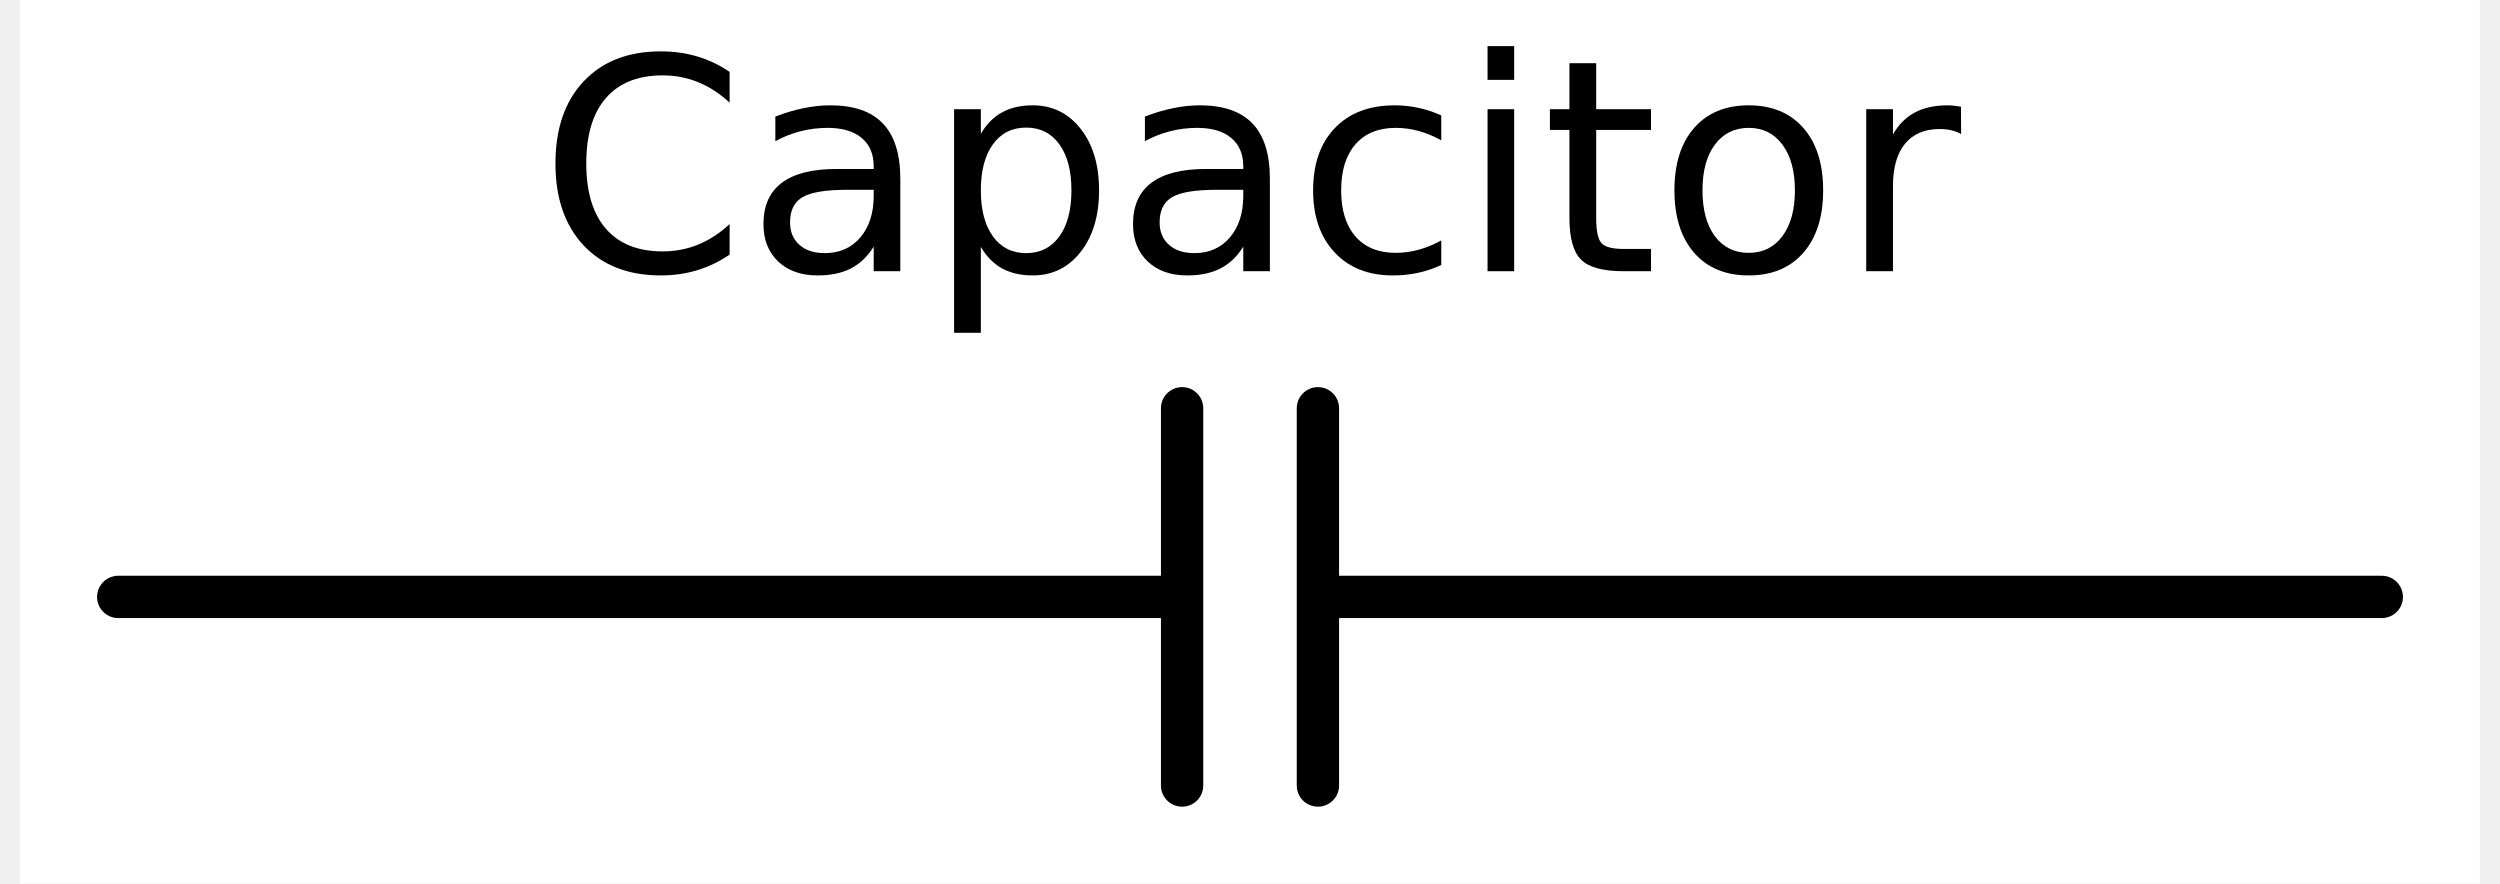
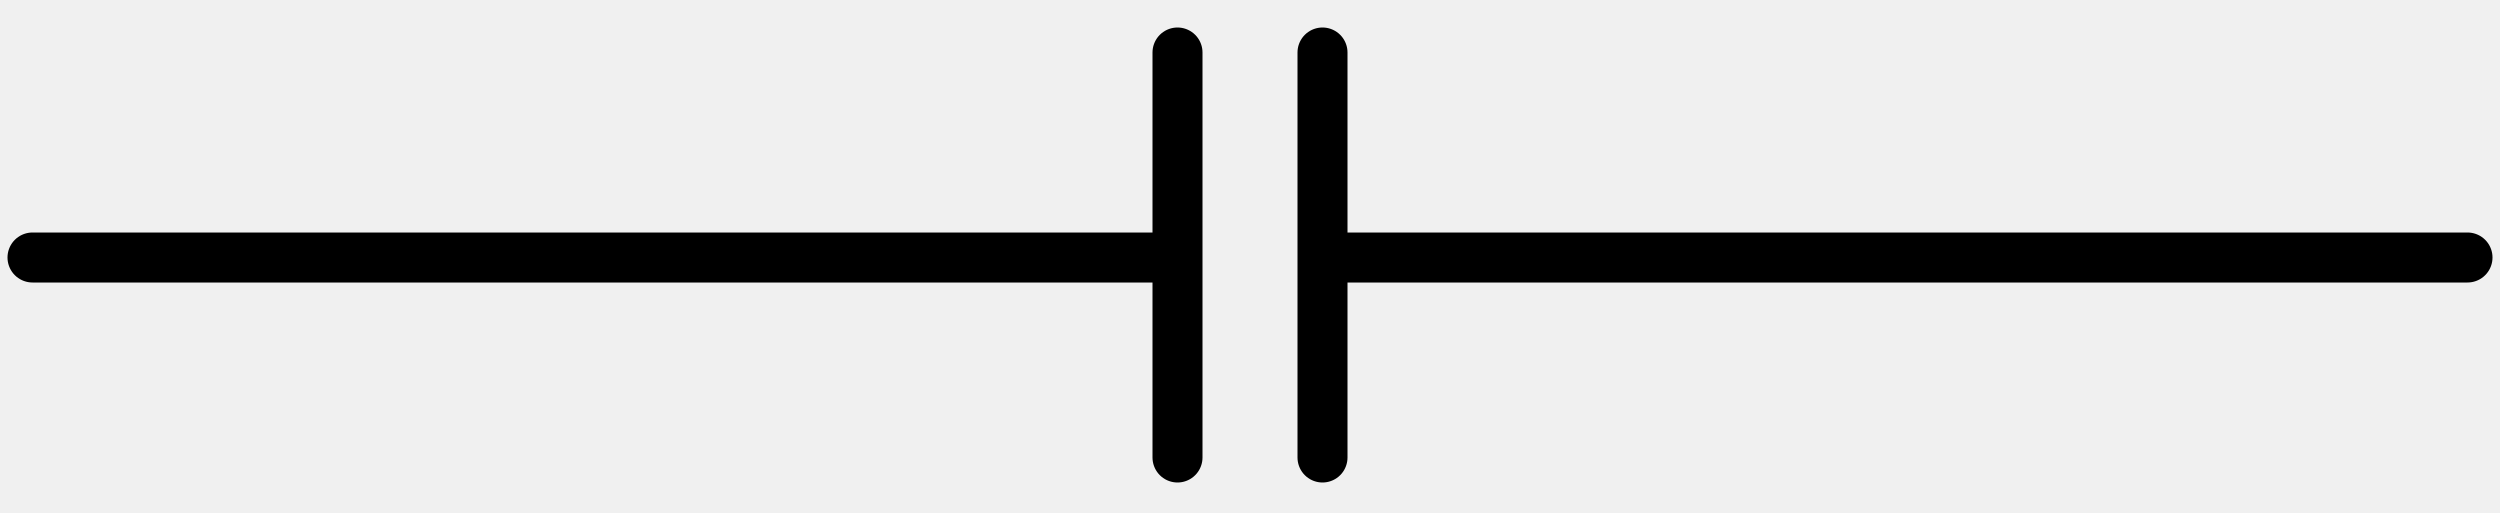
- <svg xmlns="http://www.w3.org/2000/svg" xmlns:xlink="http://www.w3.org/1999/xlink" width="116" height="41" viewBox="0 0 116.247 41.76" version="1.1">
+ <svg xmlns="http://www.w3.org/2000/svg" id="Layer_1" version="1.1" viewBox="0 0 100 20.5" width="100" height="20.5">
  <defs>
-     <style type="text/css">*{stroke-linejoin: round; stroke-linecap: butt}</style>
+     <style>
+       .st0 { fill: none; stroke: #000; stroke-linecap: round; stroke-linejoin: round; stroke-width: 2px; }
+     </style>
  </defs>
-   <g id="figure_1">
-     <g id="patch_1">
-       <path d="M 0 41.76  L 116.247 41.76  L 116.247 0  L 0 0  z " style="fill: #ffffff" />
-     </g>
-     <g id="axes_1">
-       <g id="line2d_1">
-         <path d="M 4.636 28.21  L 54.914 28.21  M 54.914 19.295  L 54.914 37.124  M 61.333 19.295  L 61.333 37.124  M 61.333 28.21  L 111.611 28.21  " clip-path="url(#paa43807203)" style="fill: none; stroke: #000000; stroke-width: 2; stroke-linecap: round" />
-       </g>
-       <g id="text_1">
-         <g transform="translate(24.51342 12.81777) scale(0.14 -0.14)">
-           <defs>
-             <path id="DejaVuSans-43" d="M 4122 4306  L 4122 3641  Q 3803 3938 3442 4084  Q 3081 4231 2675 4231  Q 1875 4231 1450 3742  Q 1025 3253 1025 2328  Q 1025 1406 1450 917  Q 1875 428 2675 428  Q 3081 428 3442 575  Q 3803 722 4122 1019  L 4122 359  Q 3791 134 3420 21  Q 3050 -91 2638 -91  Q 1578 -91 968 557  Q 359 1206 359 2328  Q 359 3453 968 4101  Q 1578 4750 2638 4750  Q 3056 4750 3426 4639  Q 3797 4528 4122 4306  z " transform="scale(0.015625)" />
-             <path id="DejaVuSans-61" d="M 2194 1759  Q 1497 1759 1228 1600  Q 959 1441 959 1056  Q 959 750 1161 570  Q 1363 391 1709 391  Q 2188 391 2477 730  Q 2766 1069 2766 1631  L 2766 1759  L 2194 1759  z M 3341 1997  L 3341 0  L 2766 0  L 2766 531  Q 2569 213 2275 61  Q 1981 -91 1556 -91  Q 1019 -91 701 211  Q 384 513 384 1019  Q 384 1609 779 1909  Q 1175 2209 1959 2209  L 2766 2209  L 2766 2266  Q 2766 2663 2505 2880  Q 2244 3097 1772 3097  Q 1472 3097 1187 3025  Q 903 2953 641 2809  L 641 3341  Q 956 3463 1253 3523  Q 1550 3584 1831 3584  Q 2591 3584 2966 3190  Q 3341 2797 3341 1997  z " transform="scale(0.015625)" />
-             <path id="DejaVuSans-70" d="M 1159 525  L 1159 -1331  L 581 -1331  L 581 3500  L 1159 3500  L 1159 2969  Q 1341 3281 1617 3432  Q 1894 3584 2278 3584  Q 2916 3584 3314 3078  Q 3713 2572 3713 1747  Q 3713 922 3314 415  Q 2916 -91 2278 -91  Q 1894 -91 1617 61  Q 1341 213 1159 525  z M 3116 1747  Q 3116 2381 2855 2742  Q 2594 3103 2138 3103  Q 1681 3103 1420 2742  Q 1159 2381 1159 1747  Q 1159 1113 1420 752  Q 1681 391 2138 391  Q 2594 391 2855 752  Q 3116 1113 3116 1747  z " transform="scale(0.015625)" />
-             <path id="DejaVuSans-63" d="M 3122 3366  L 3122 2828  Q 2878 2963 2633 3030  Q 2388 3097 2138 3097  Q 1578 3097 1268 2742  Q 959 2388 959 1747  Q 959 1106 1268 751  Q 1578 397 2138 397  Q 2388 397 2633 464  Q 2878 531 3122 666  L 3122 134  Q 2881 22 2623 -34  Q 2366 -91 2075 -91  Q 1284 -91 818 406  Q 353 903 353 1747  Q 353 2603 823 3093  Q 1294 3584 2113 3584  Q 2378 3584 2631 3529  Q 2884 3475 3122 3366  z " transform="scale(0.015625)" />
-             <path id="DejaVuSans-69" d="M 603 3500  L 1178 3500  L 1178 0  L 603 0  L 603 3500  z M 603 4863  L 1178 4863  L 1178 4134  L 603 4134  L 603 4863  z " transform="scale(0.015625)" />
-             <path id="DejaVuSans-74" d="M 1172 4494  L 1172 3500  L 2356 3500  L 2356 3053  L 1172 3053  L 1172 1153  Q 1172 725 1289 603  Q 1406 481 1766 481  L 2356 481  L 2356 0  L 1766 0  Q 1100 0 847 248  Q 594 497 594 1153  L 594 3053  L 172 3053  L 172 3500  L 594 3500  L 594 4494  L 1172 4494  z " transform="scale(0.015625)" />
-             <path id="DejaVuSans-6f" d="M 1959 3097  Q 1497 3097 1228 2736  Q 959 2375 959 1747  Q 959 1119 1226 758  Q 1494 397 1959 397  Q 2419 397 2687 759  Q 2956 1122 2956 1747  Q 2956 2369 2687 2733  Q 2419 3097 1959 3097  z M 1959 3584  Q 2709 3584 3137 3096  Q 3566 2609 3566 1747  Q 3566 888 3137 398  Q 2709 -91 1959 -91  Q 1206 -91 779 398  Q 353 888 353 1747  Q 353 2609 779 3096  Q 1206 3584 1959 3584  z " transform="scale(0.015625)" />
-             <path id="DejaVuSans-72" d="M 2631 2963  Q 2534 3019 2420 3045  Q 2306 3072 2169 3072  Q 1681 3072 1420 2755  Q 1159 2438 1159 1844  L 1159 0  L 581 0  L 581 3500  L 1159 3500  L 1159 2956  Q 1341 3275 1631 3429  Q 1922 3584 2338 3584  Q 2397 3584 2469 3576  Q 2541 3569 2628 3553  L 2631 2963  z " transform="scale(0.015625)" />
-           </defs>
-           <use xlink:href="#DejaVuSans-43" />
-           <use xlink:href="#DejaVuSans-61" x="69.824" />
-           <use xlink:href="#DejaVuSans-70" x="131.104" />
-           <use xlink:href="#DejaVuSans-61" x="194.58" />
-           <use xlink:href="#DejaVuSans-63" x="255.859" />
-           <use xlink:href="#DejaVuSans-69" x="310.84" />
-           <use xlink:href="#DejaVuSans-74" x="338.623" />
-           <use xlink:href="#DejaVuSans-6f" x="377.832" />
-           <use xlink:href="#DejaVuSans-72" x="439.014" />
-         </g>
-       </g>
-     </g>
-   </g>
-   <defs>
-     <clipPath id="paa43807203">
-       <rect x="0" y="0" width="116.247" height="41.76" />
-     </clipPath>
-   </defs>
+   <path class="st0" d="M1.3,10.3h45.8M47.1,2.1v16.2M52.9,2.1v16.2M52.9,10.3h45.8" />
</svg>
